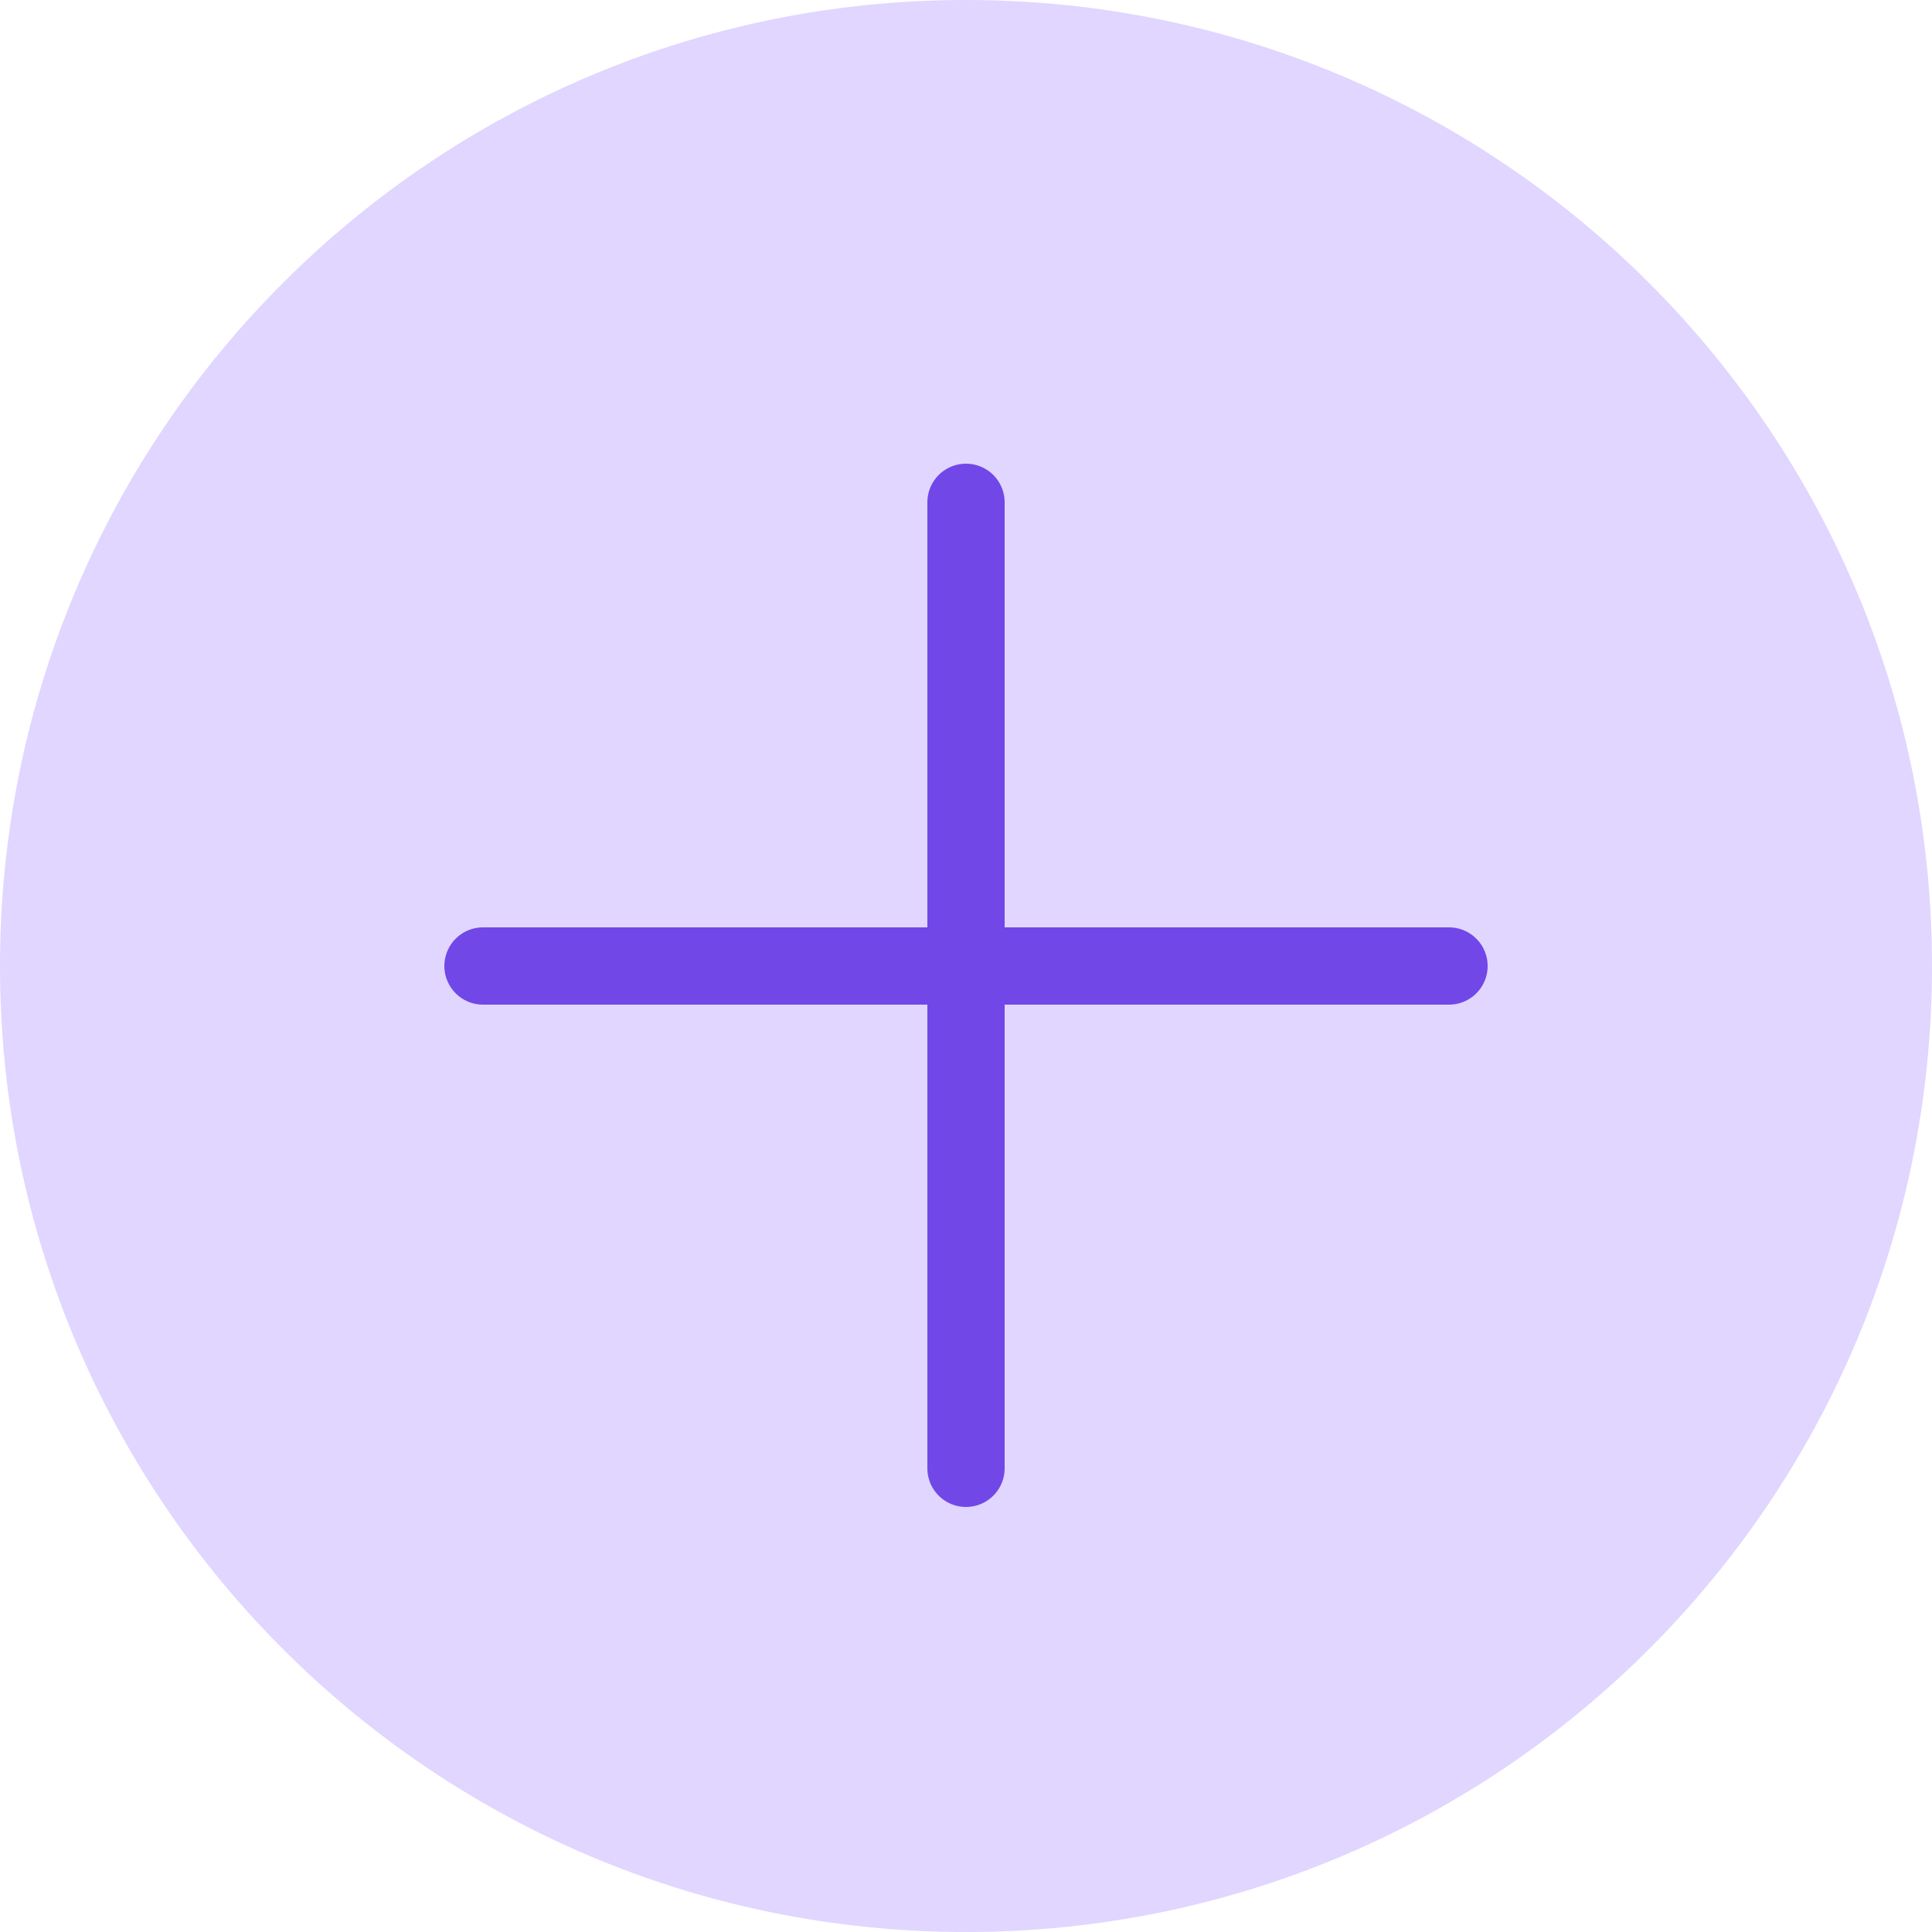
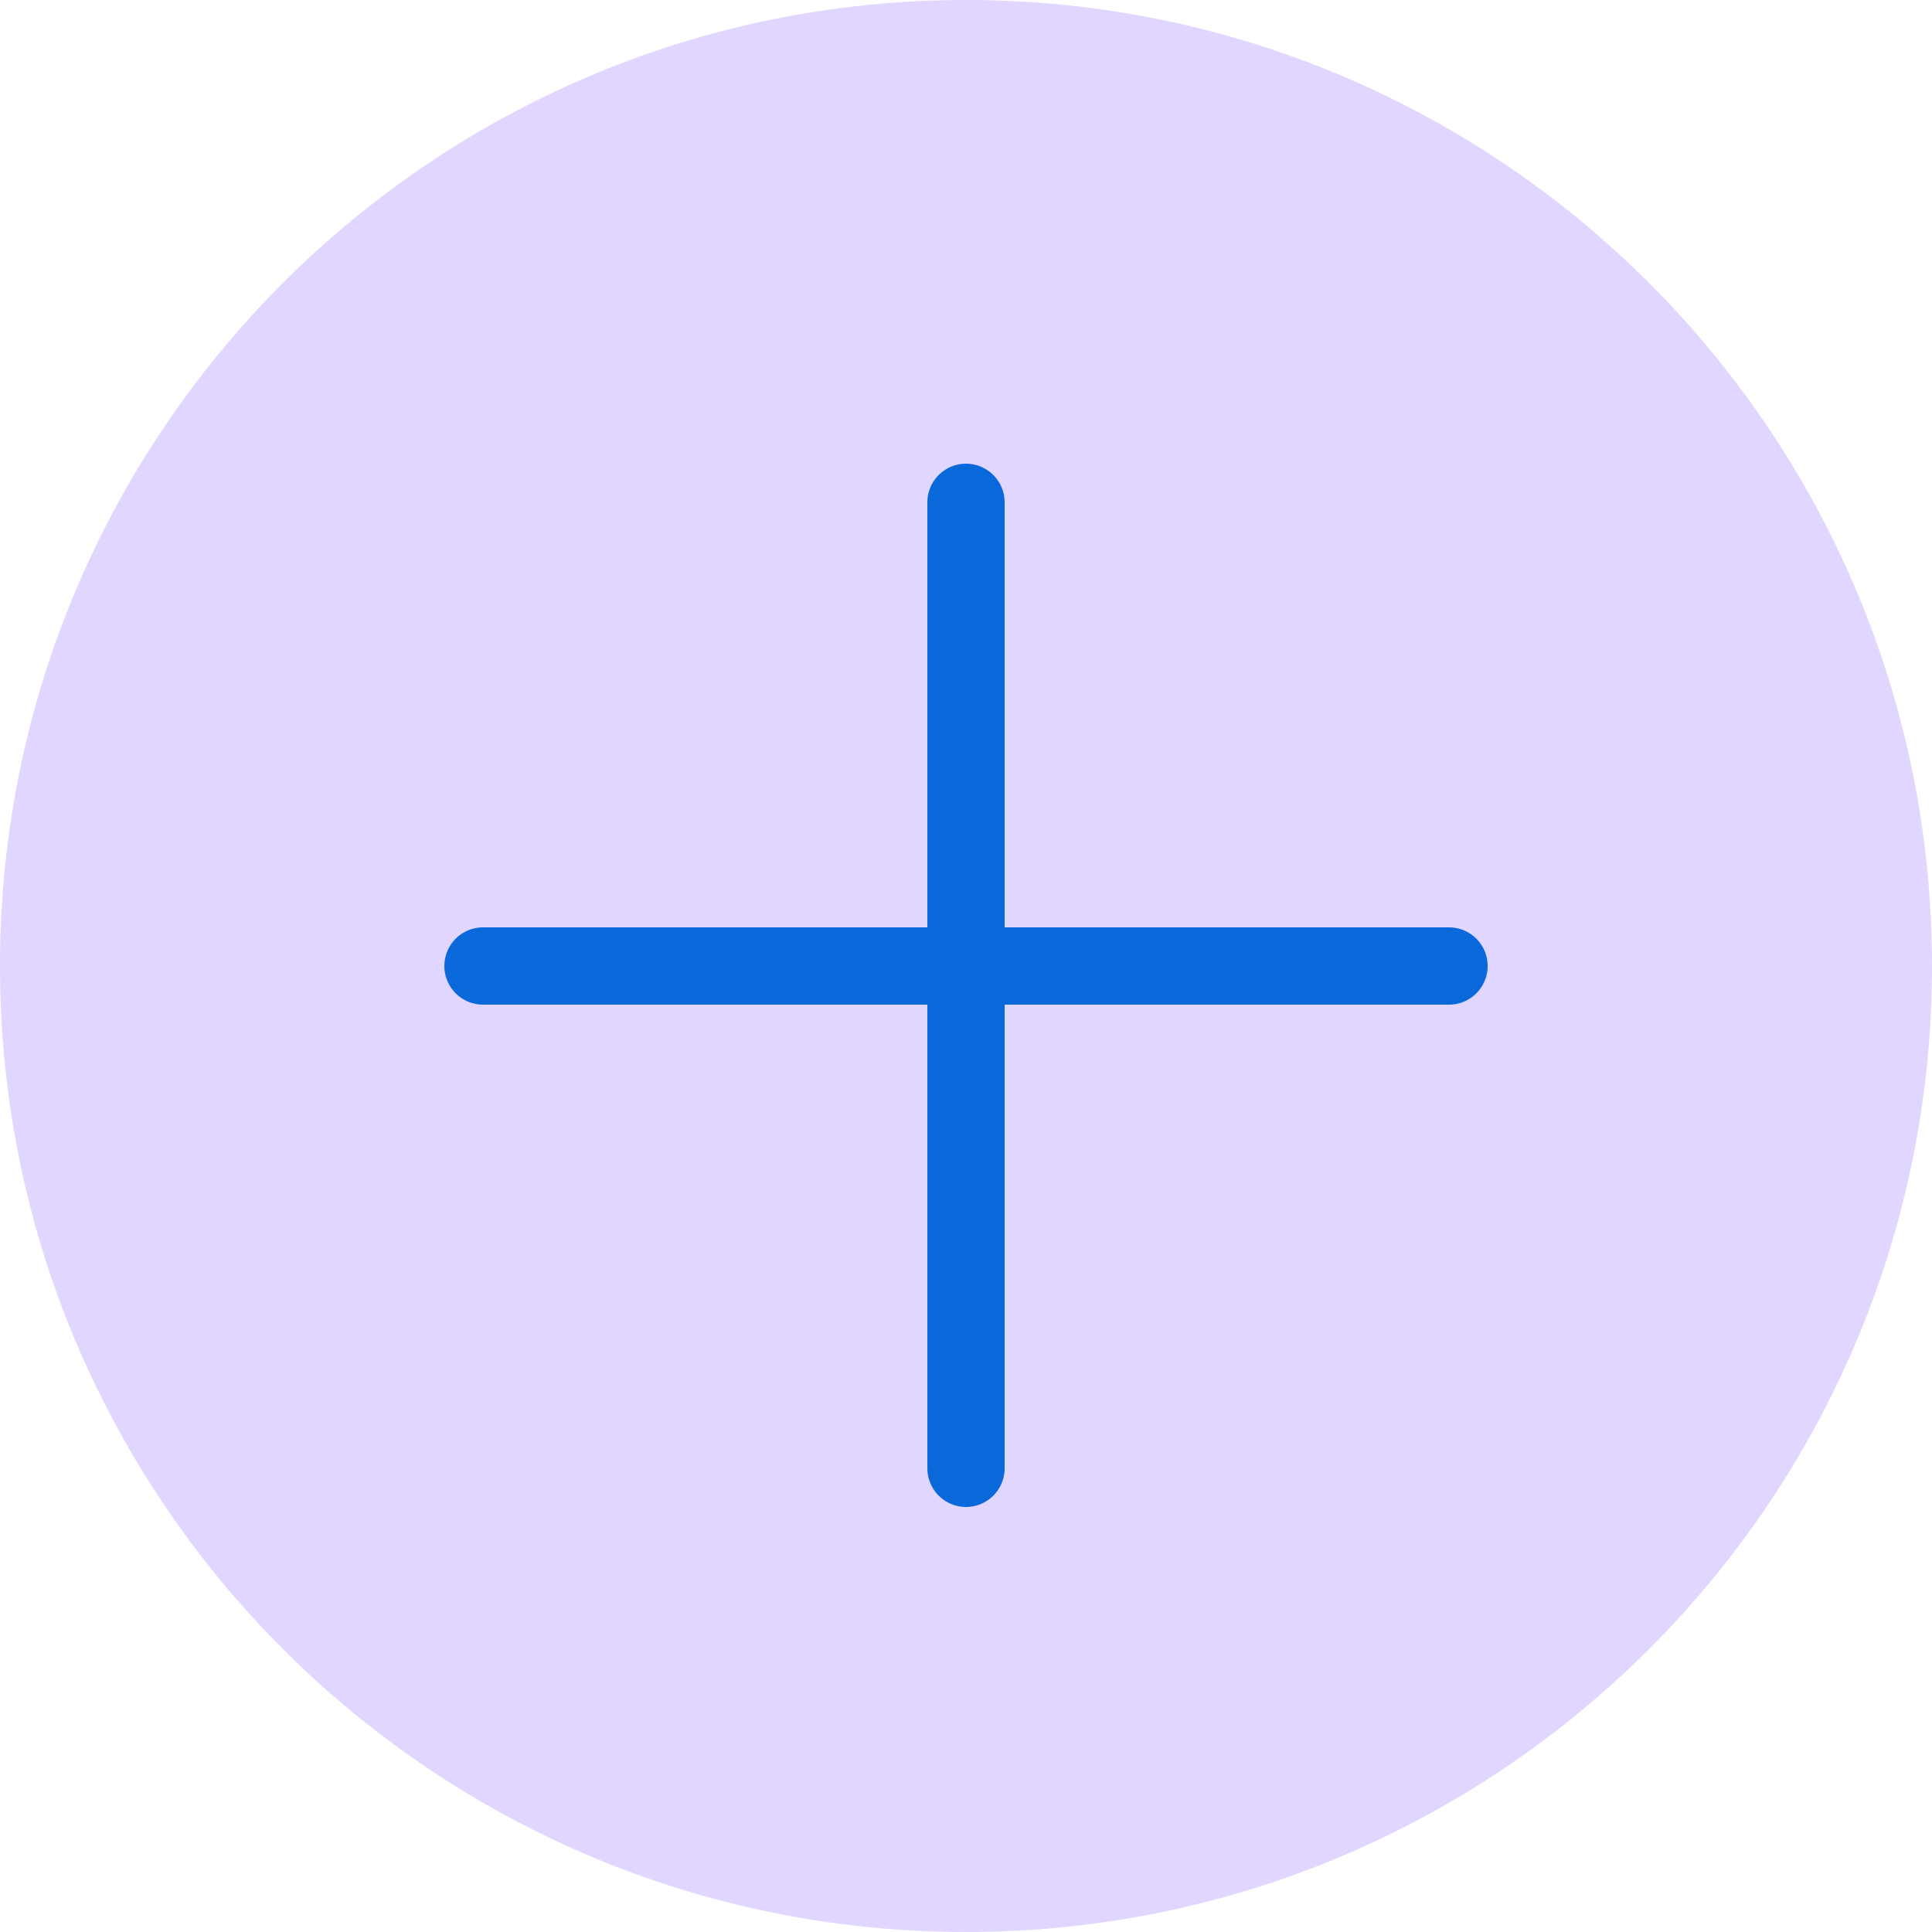
<svg xmlns="http://www.w3.org/2000/svg" width="50" height="50" fill="none">
  <path fill="#e0d6ff" d="M25 50c13.807 0 25-11.193 25-25S38.807 0 25 0 0 11.193 0 25s11.193 25 25 25Z" />
-   <path stroke="#7147E8" stroke-linecap="round" stroke-linejoin="round" stroke-miterlimit="10" stroke-width="2" d="M25 13v25M37.5 25h-25" />
+   <path stroke="#0968da" stroke-linecap="round" stroke-linejoin="round" stroke-miterlimit="10" stroke-width="2" d="M25 13v25M37.5 25h-25" />
</svg>
